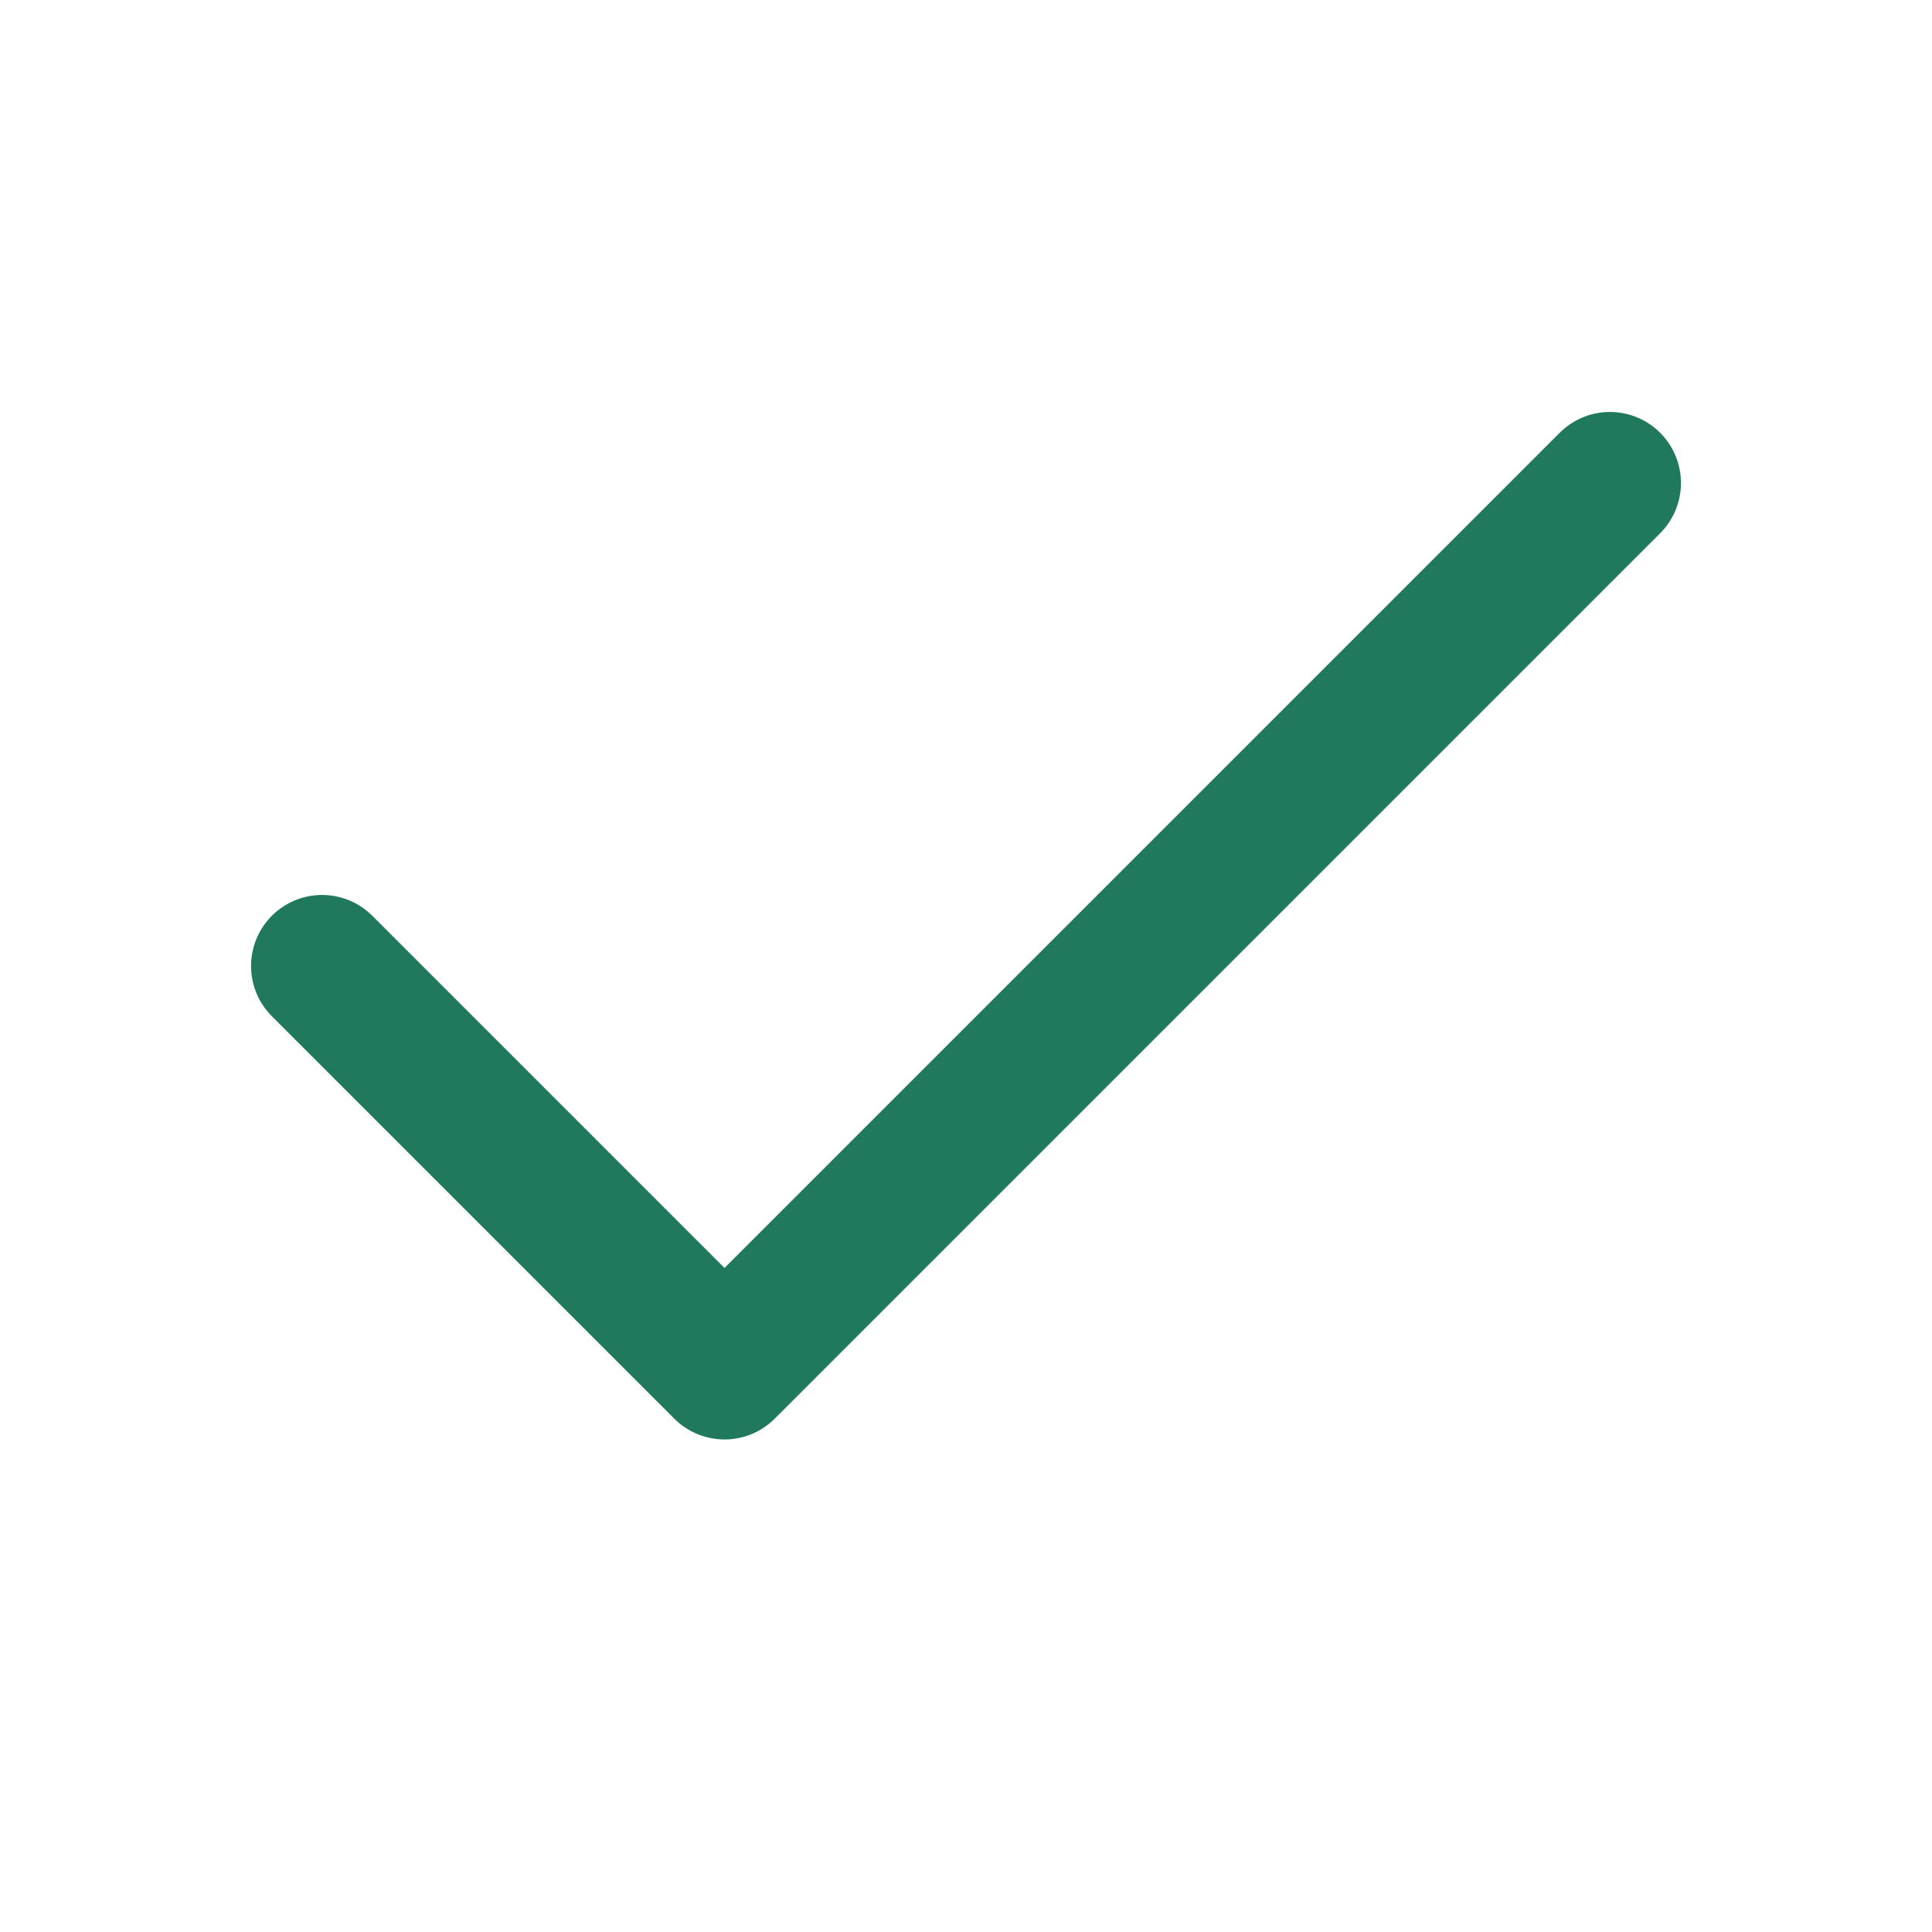
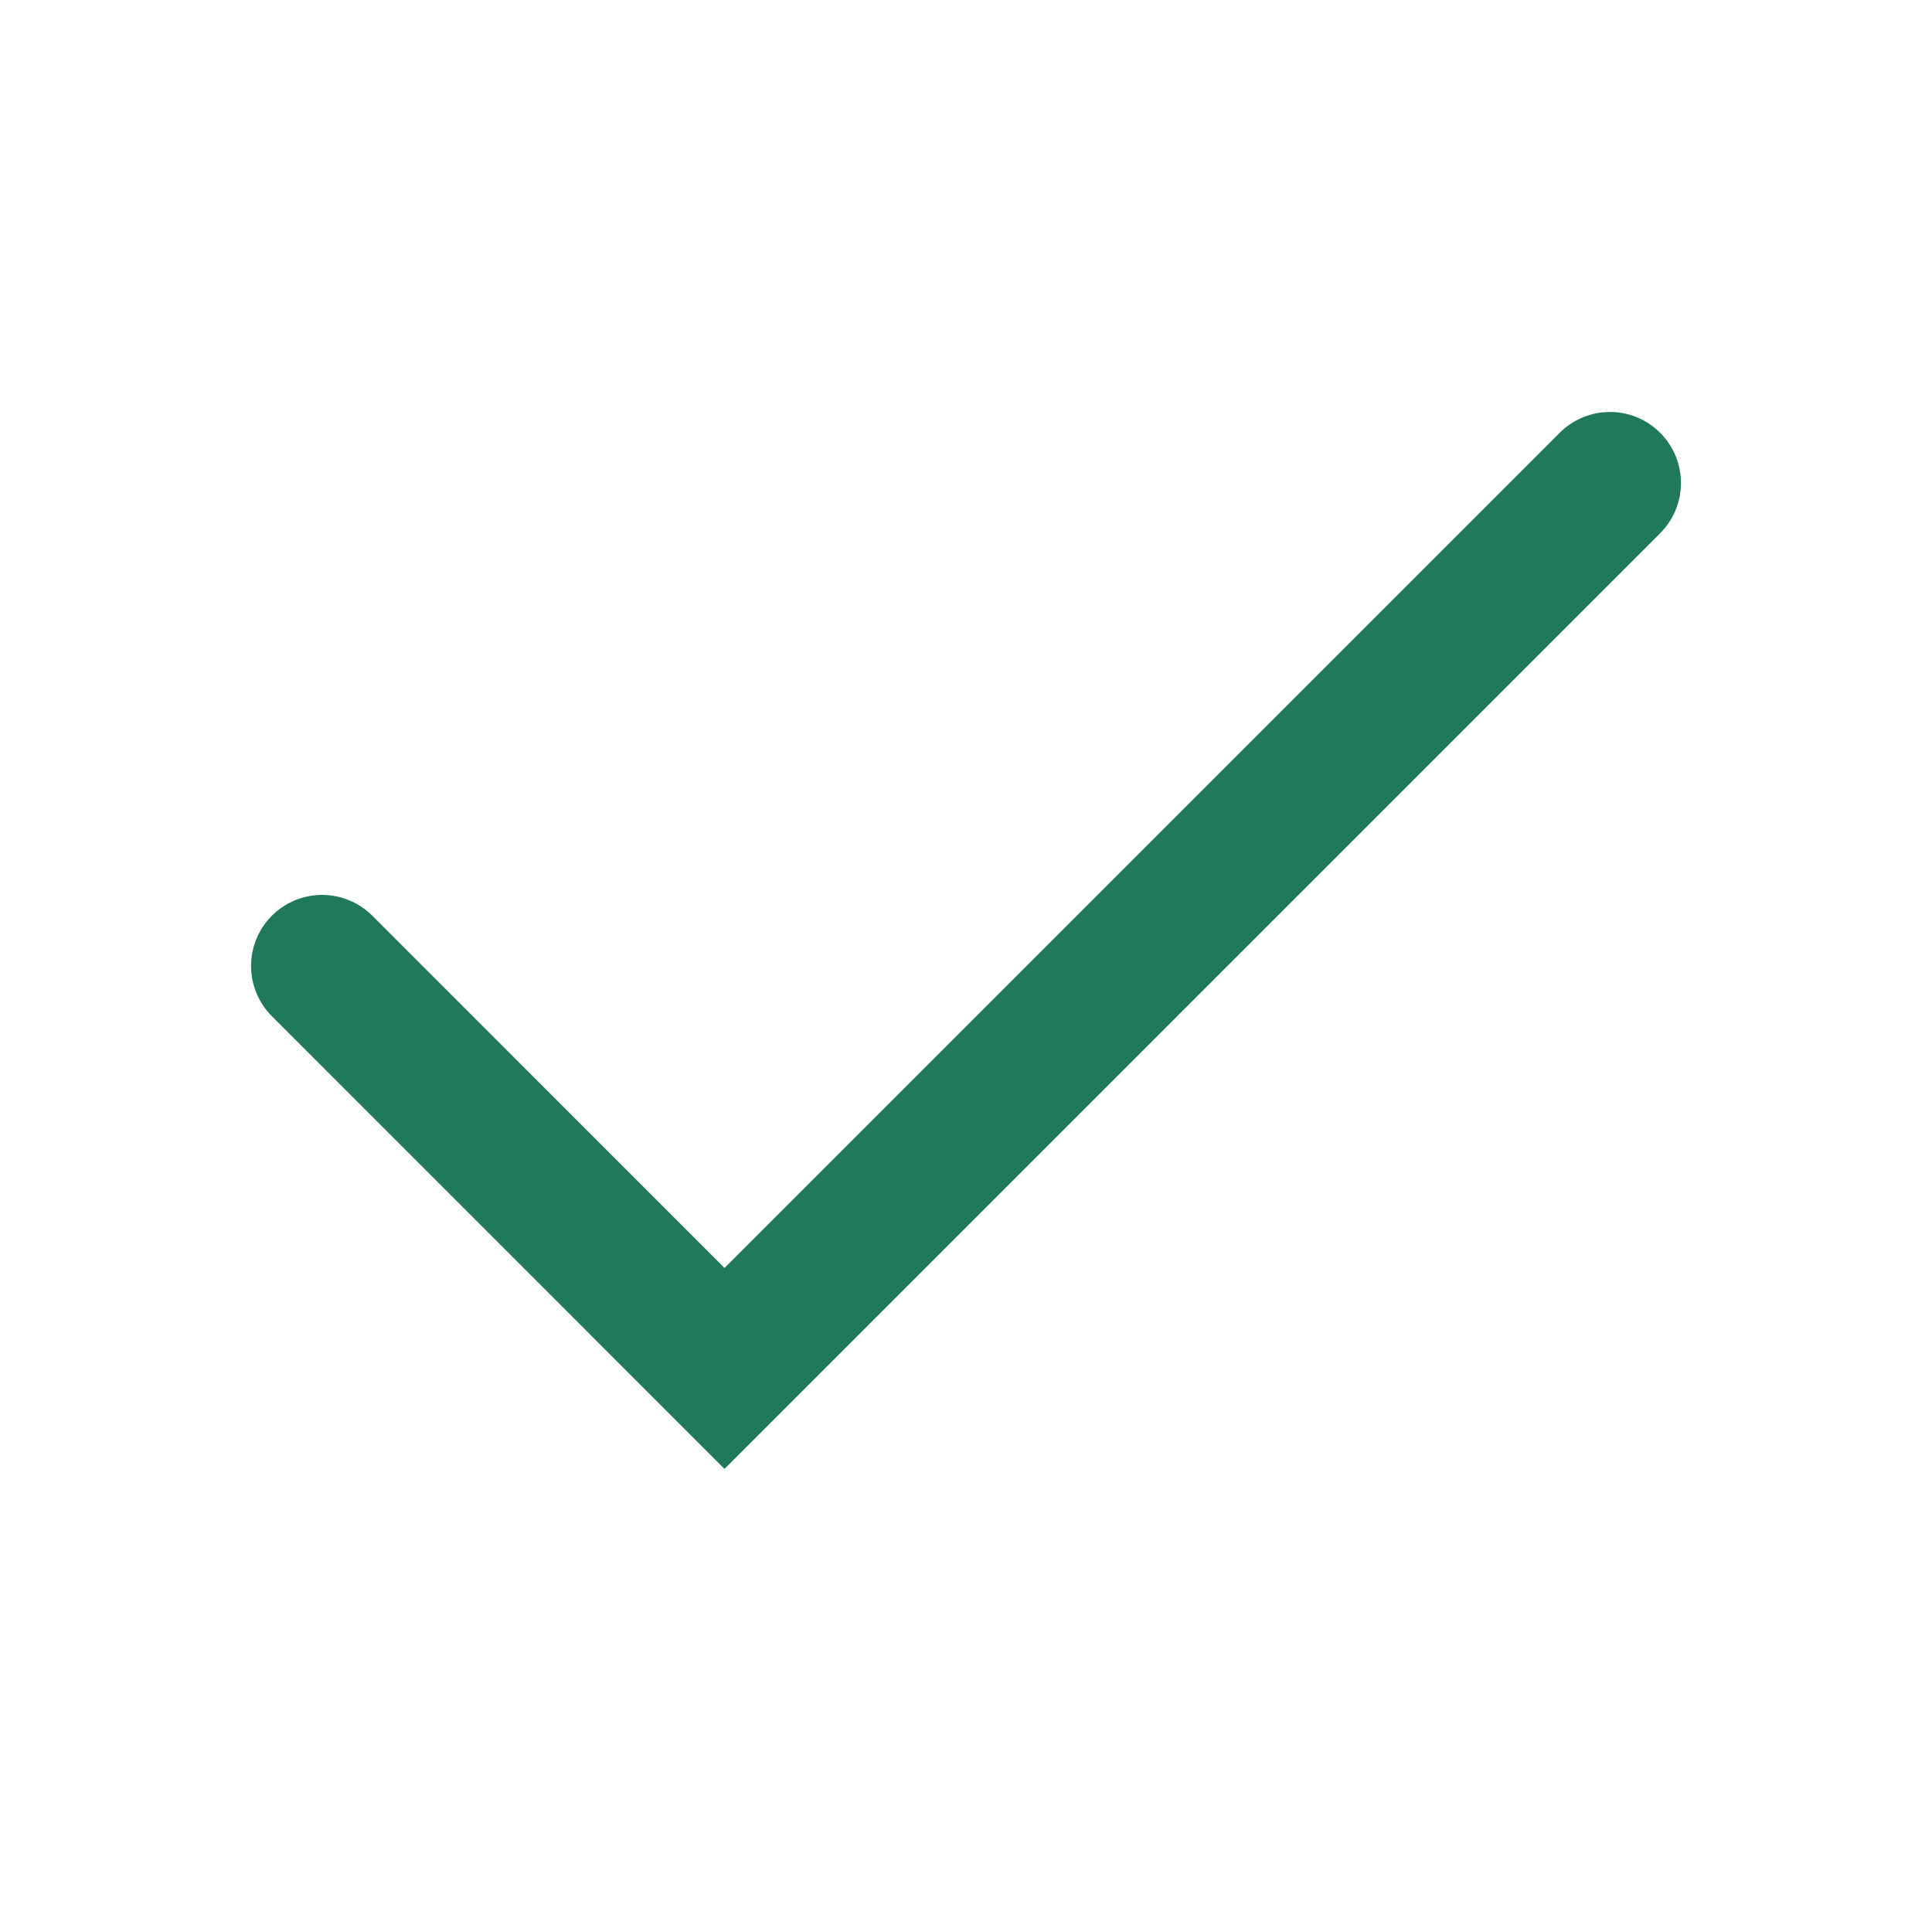
<svg xmlns="http://www.w3.org/2000/svg" width="34" height="34" viewBox="0 0 34 34" fill="none">
-   <path d="M28.332 8.5L12.75 24.082L5.668 17" stroke-width="2.5" stroke-linecap="round" stroke-linejoin="round" stroke="#20785D" />
+   <path d="M28.332 8.5L12.75 24.082L5.668 16.999" stroke-width="2.5" stroke-linecap="round" stroke="#20785D" />
</svg>
